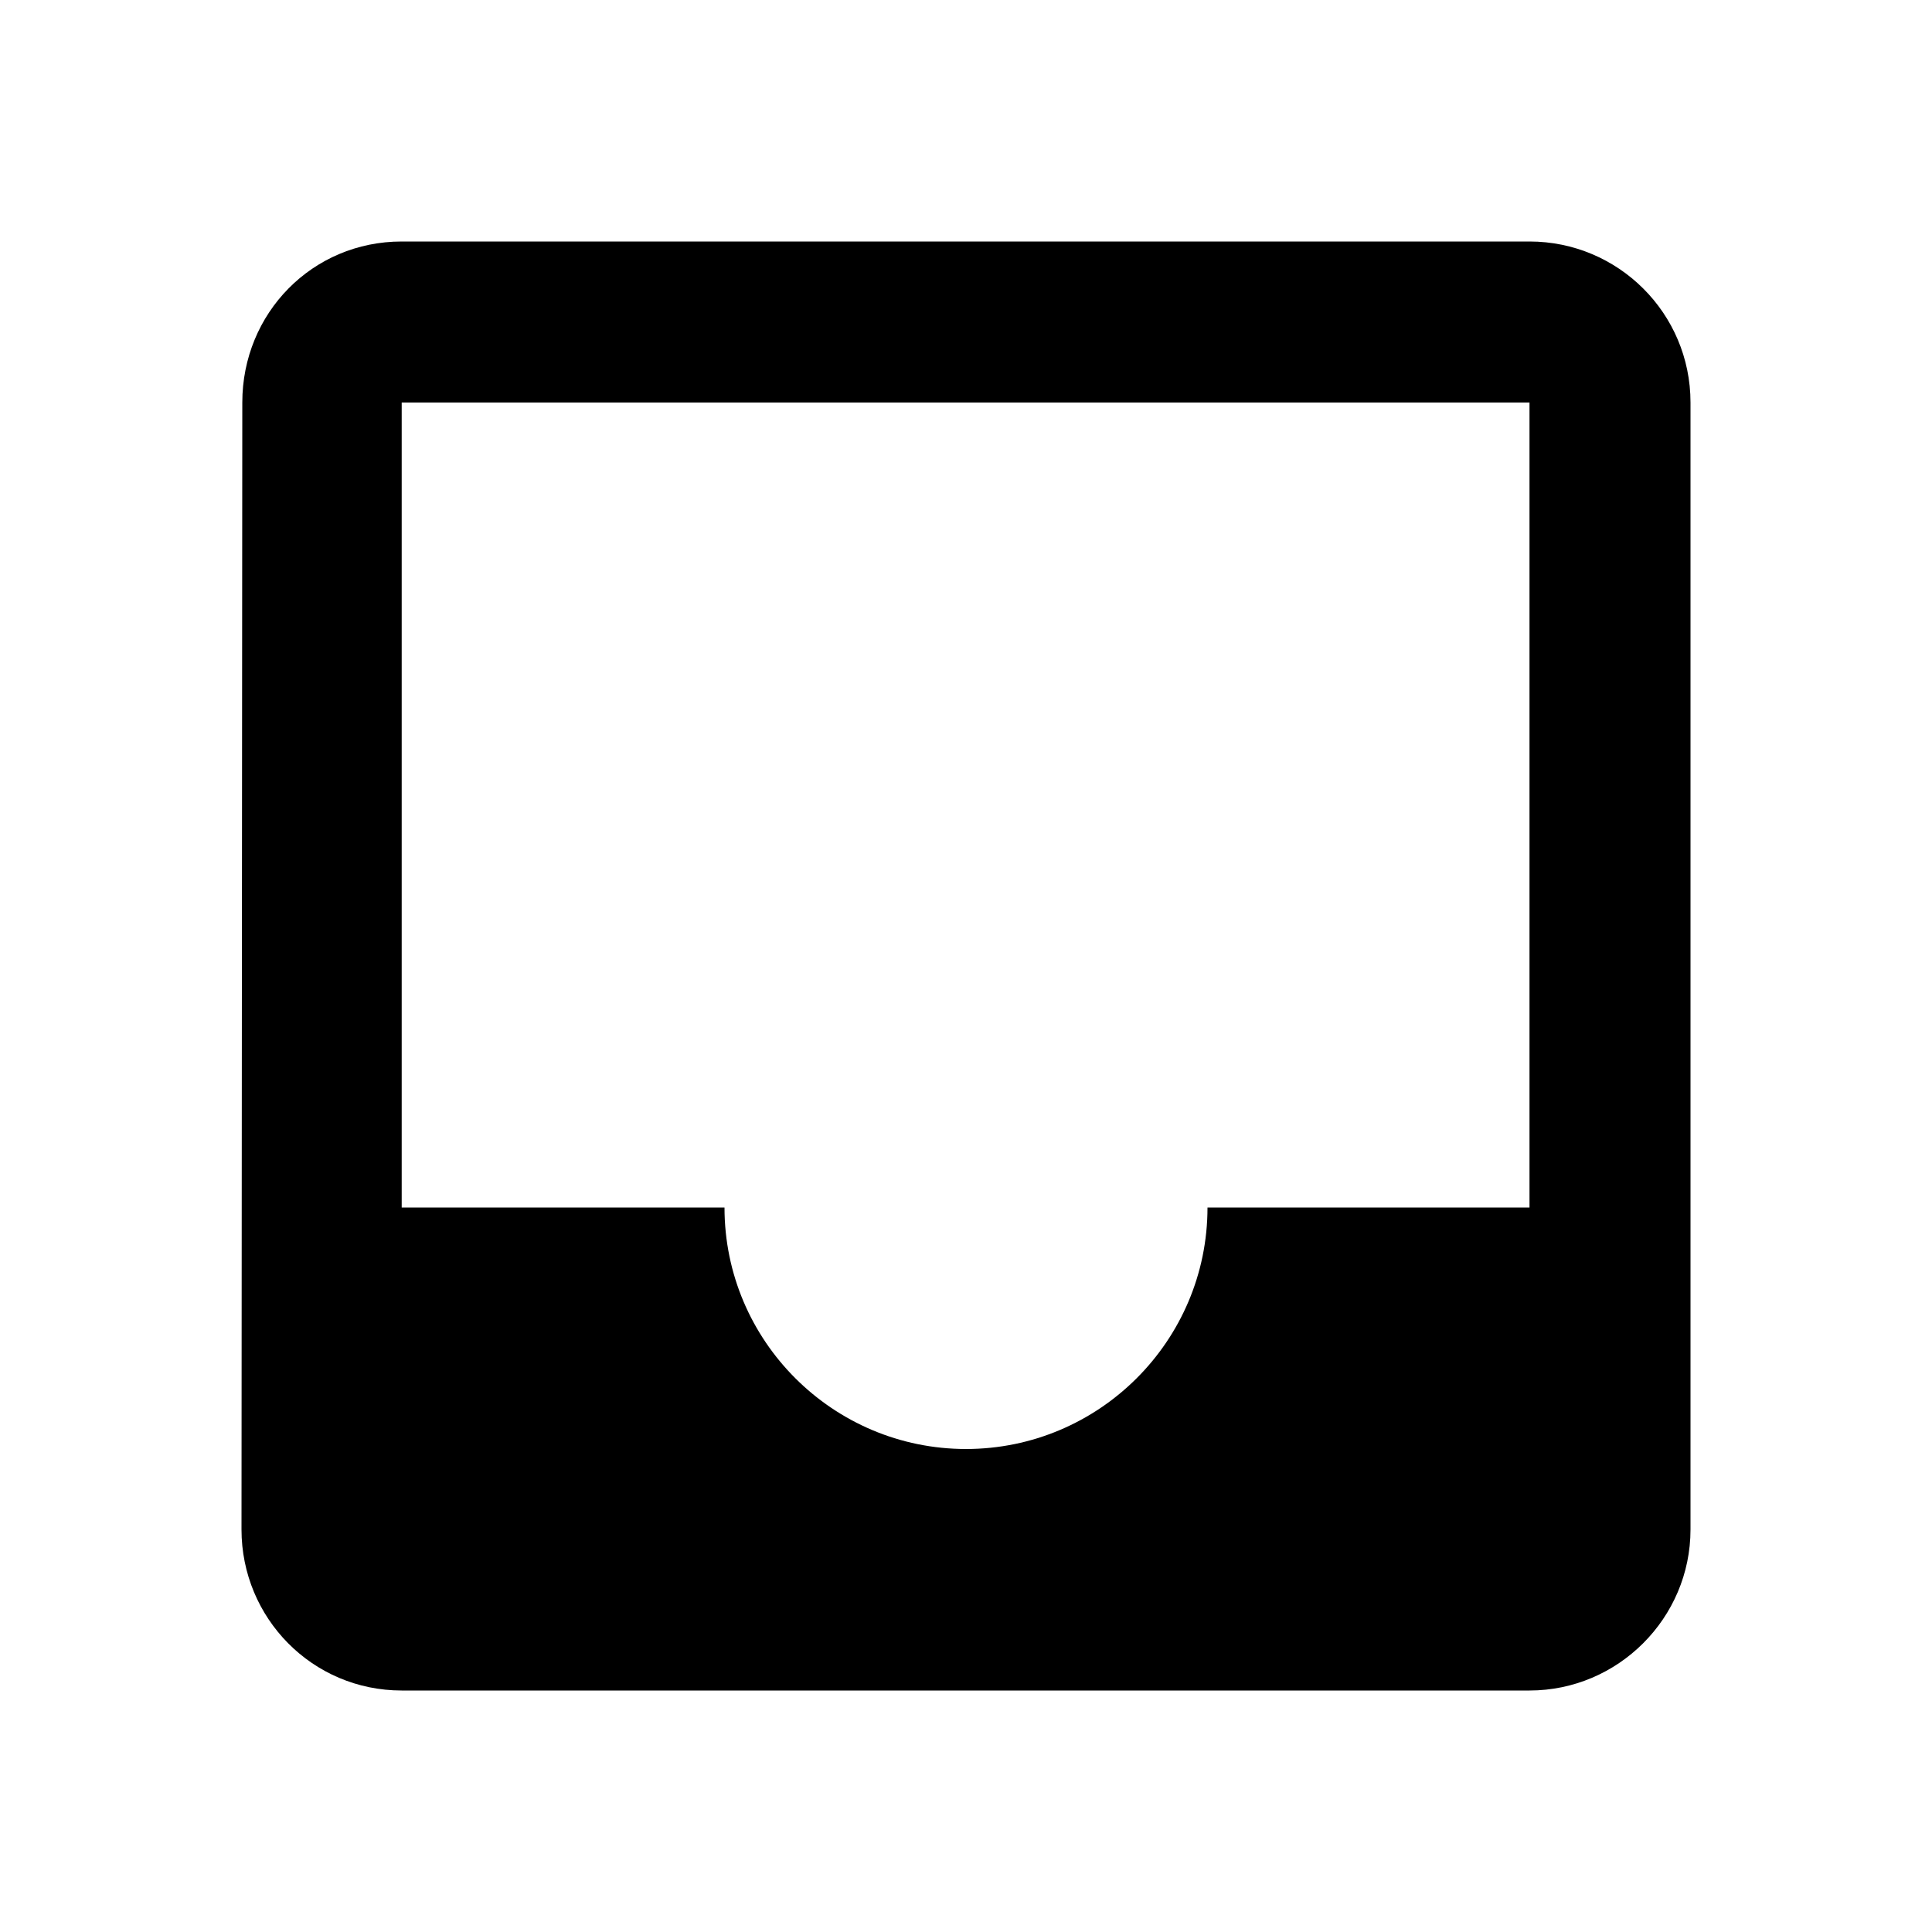
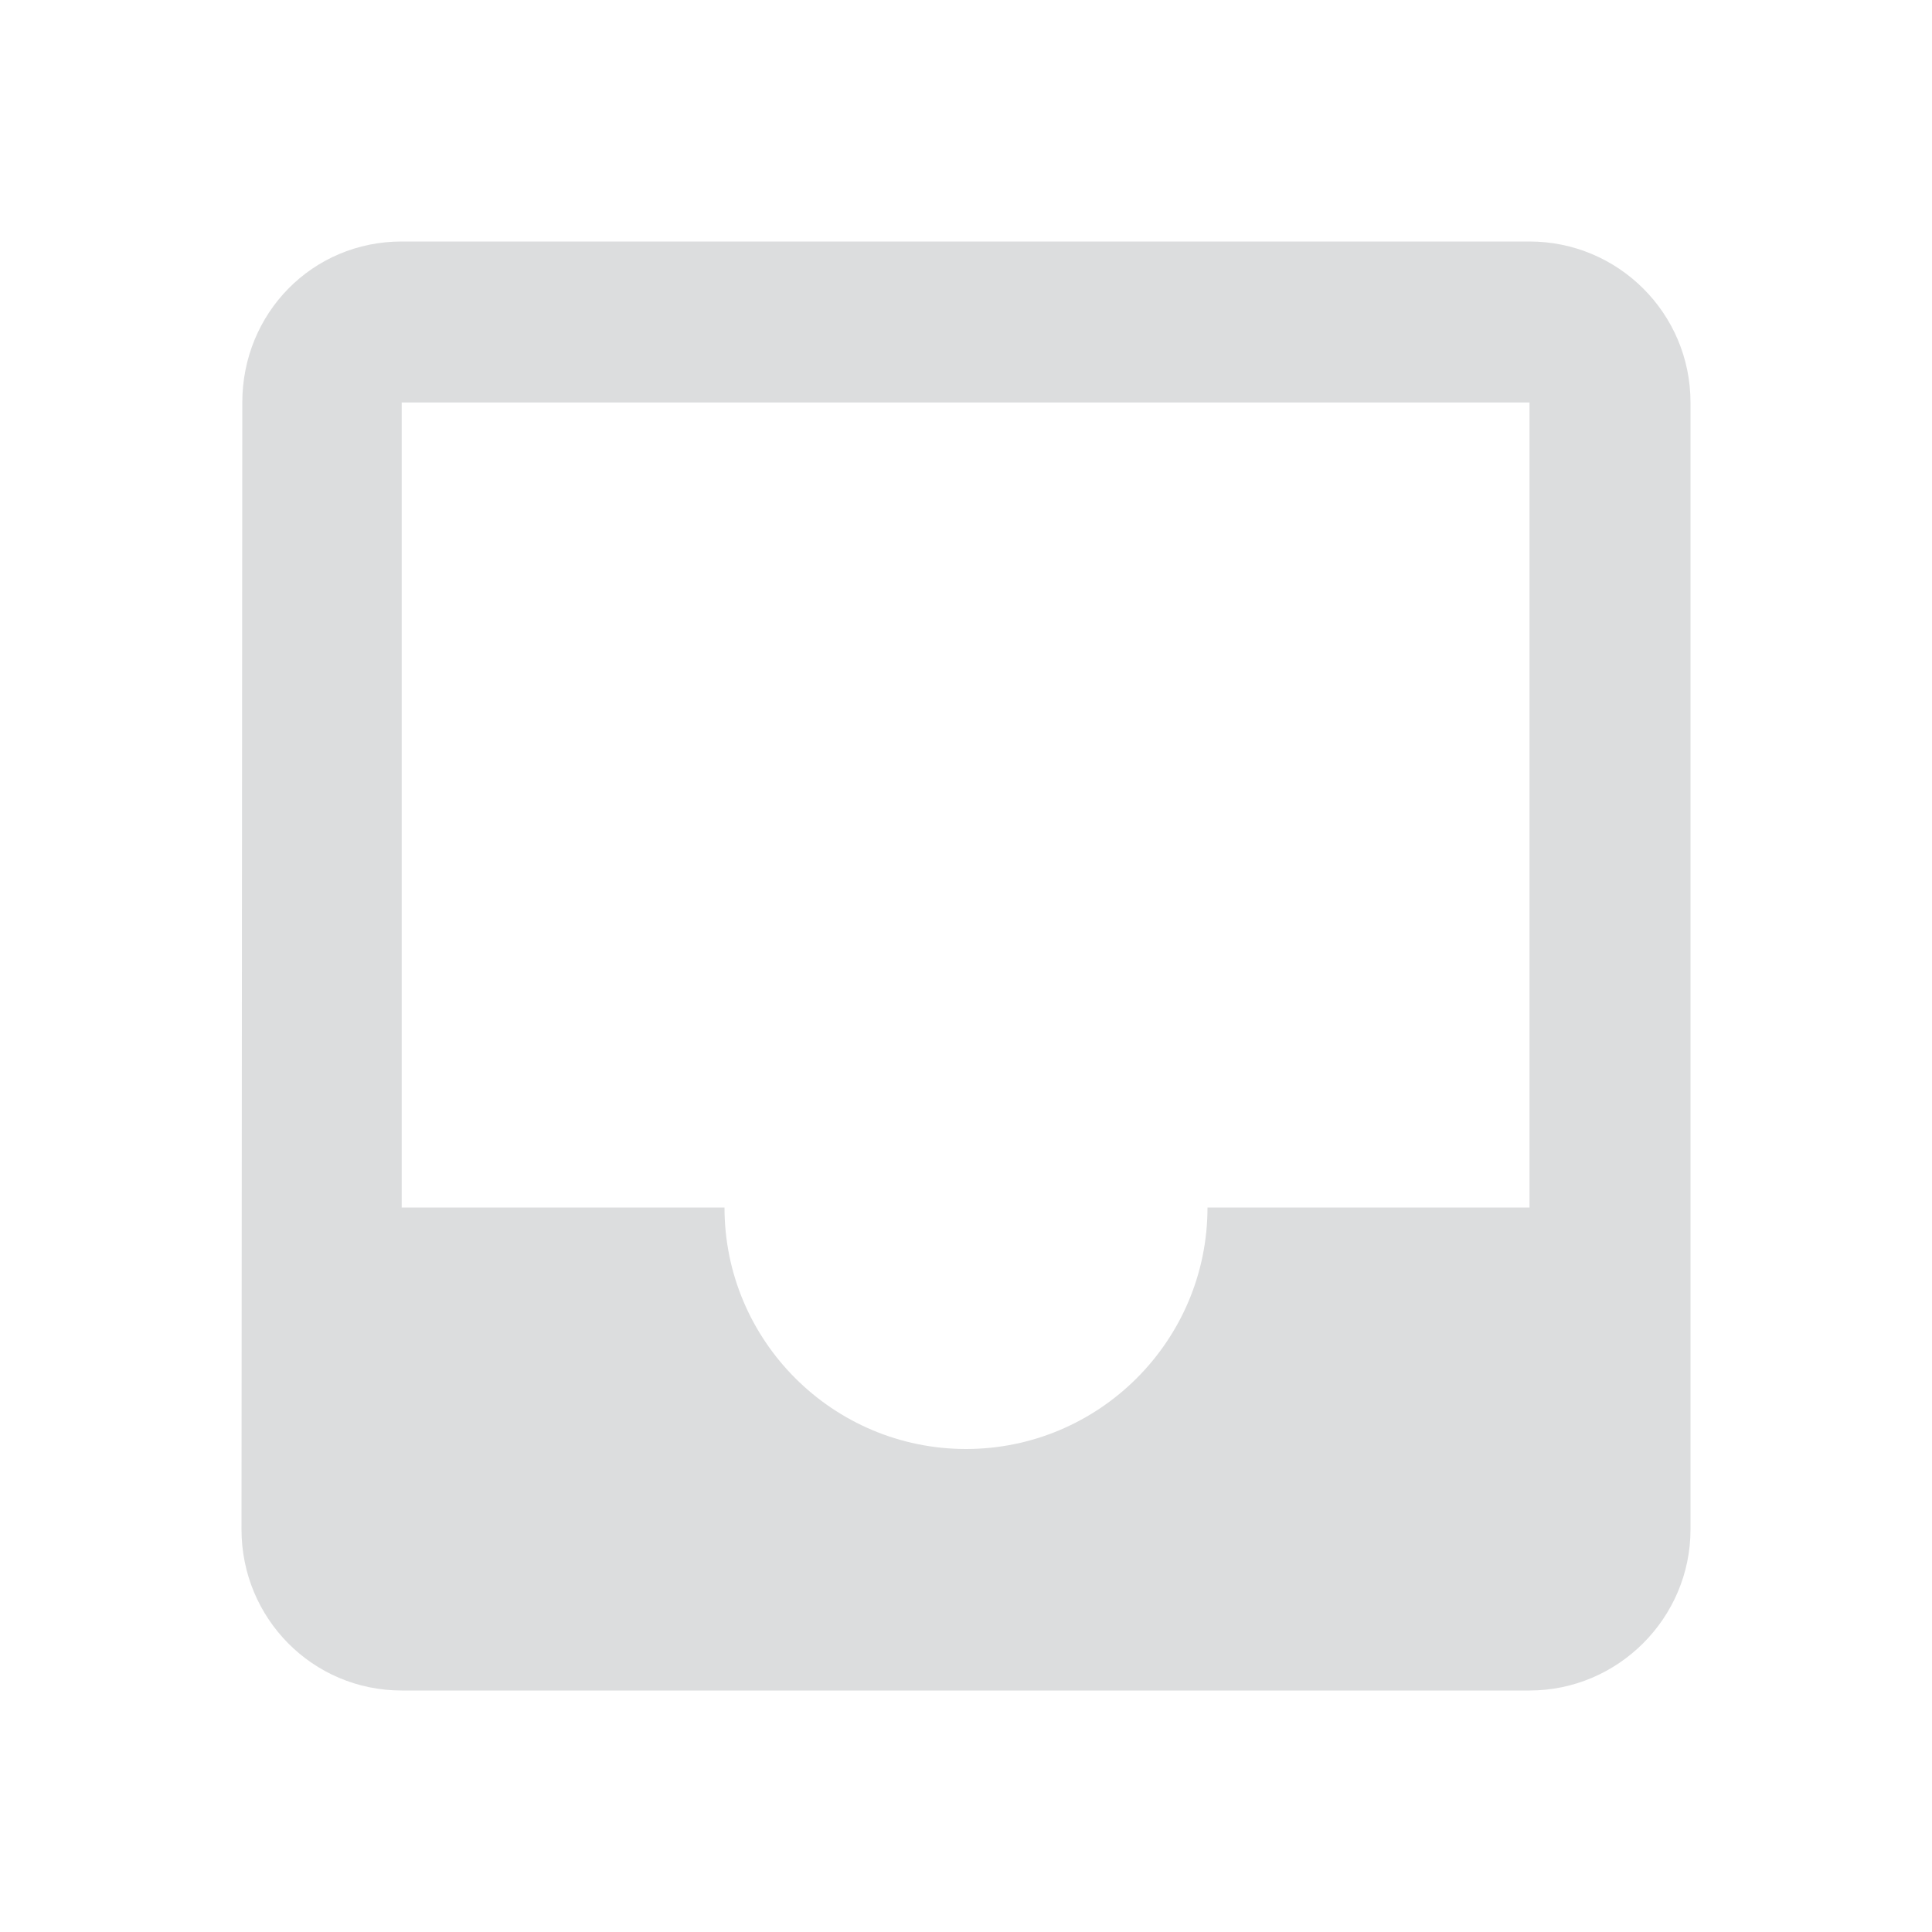
- <svg xmlns="http://www.w3.org/2000/svg" aria-hidden="false" viewBox="0 0 24 24" fill="currenColor">
-   <path d="M19 3H4.99C3.88 3 3.01 3.89 3.01 5L3 19C3 20.1 3.88 21 4.99 21H19C20.1 21 21 20.1 21 19V5C21 3.89 20.1 3 19 3ZM19 15H15C15 16.66 13.65 18 12 18C10.35 18 9 16.66 9 15H4.99V5H19V15Z" fill="currentColor" />
+ <svg xmlns="http://www.w3.org/2000/svg" aria-hidden="false" viewBox="0 0 24 24" fill="#8e9297">
+   <path d="M19 3H4.99C3.88 3 3.01 3.89 3.01 5L3 19C3 20.1 3.88 21 4.99 21H19C20.1 21 21 20.1 21 19V5C21 3.89 20.1 3 19 3ZM19 15H15C15 16.66 13.65 18 12 18C10.35 18 9 16.66 9 15H4.99V5H19V15Z" fill="#dcddde" />
</svg>
